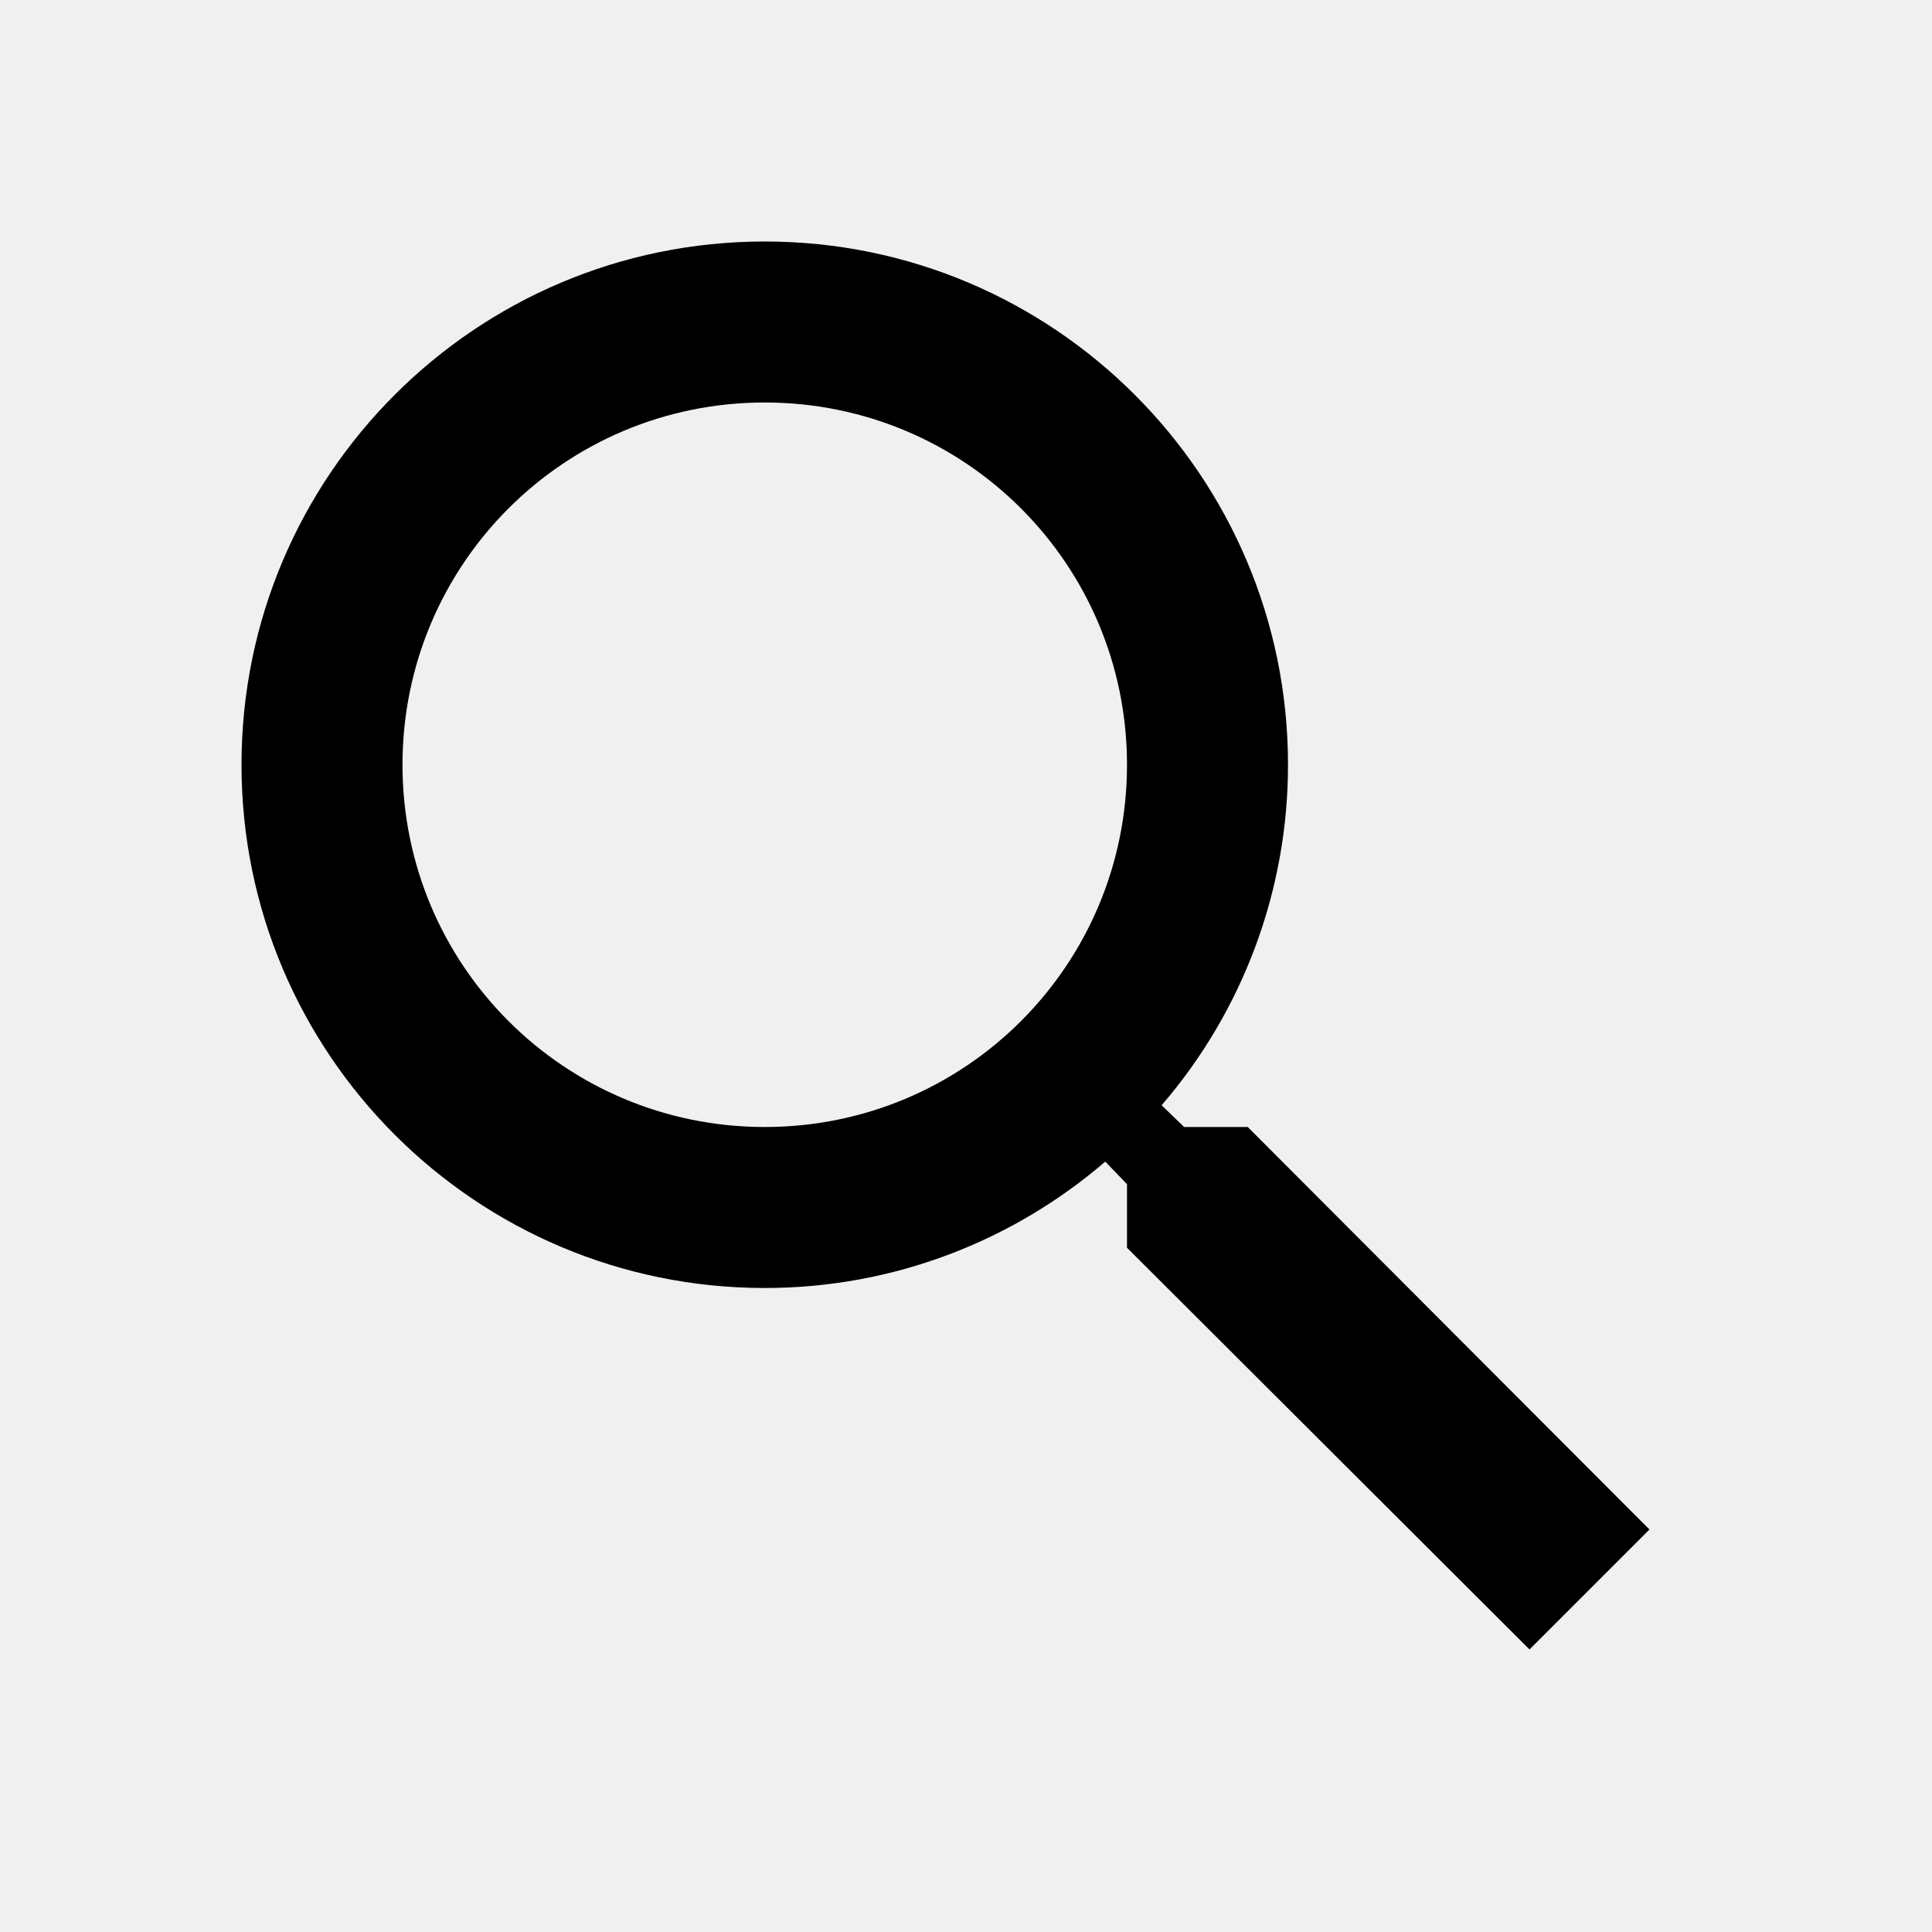
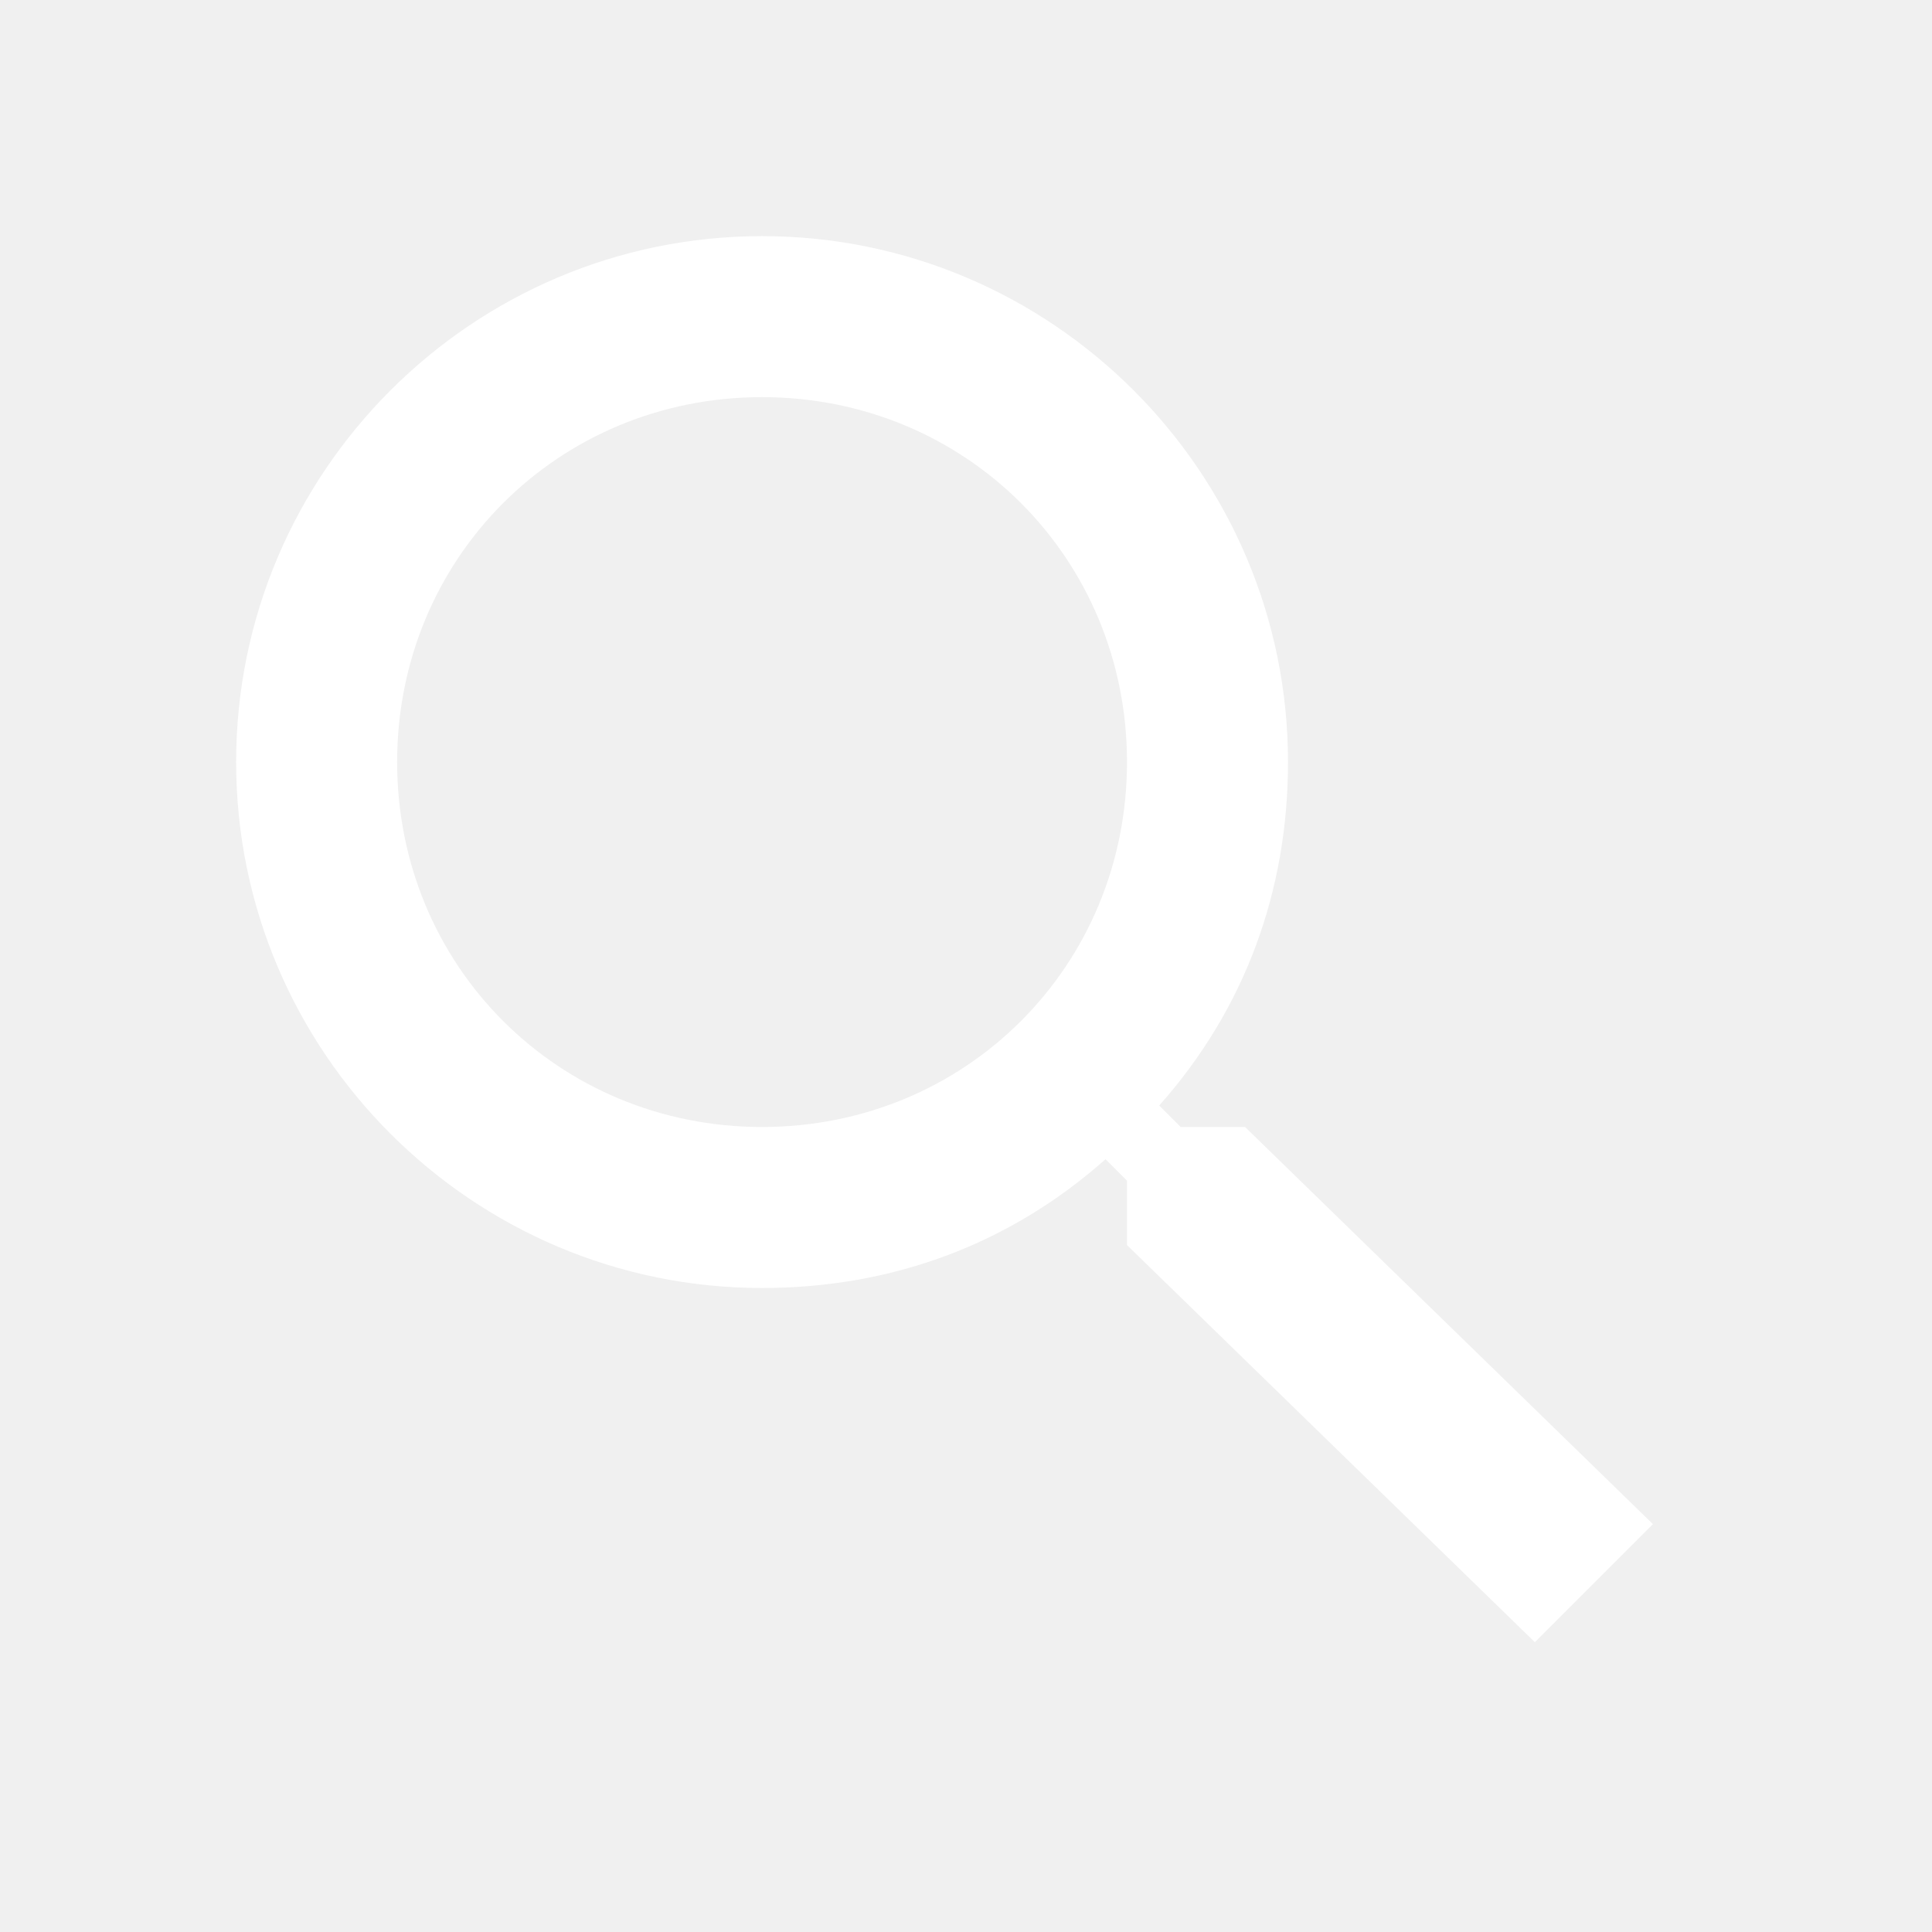
- <svg xmlns="http://www.w3.org/2000/svg" viewBox="0 0 24 24" width="18" height="18" id="search-icon">
-   <path d="M0 0h24v24H0z" fill="none" />
-   <path d="M15.5 14h-.79l-.28-.27A6.471 6.471 0 0 0 16 9.5 6.5 6.5 0 1 0 9.5 16c1.61 0 3.09-.59 4.23-1.57l.27.28v.79l5 4.99L20.49 19l-4.99-5zm-6 0C7.01 14 5 11.99 5 9.5S7.01 5 9.5 5 14 7.01 14 9.5 11.99 14 9.5 14z" />
+ <svg xmlns="http://www.w3.org/2000/svg" version="1.1" id="search-icon" x="0px" y="0px" viewBox="0 0 18 18" style="enable-background:new 0 0 18 18;" xml:space="preserve">
+   <style type="text/css">
+ 	.st0{fill:none;}
+ 	.st1{fill:#FFFFFF;}
+ </style>
+   <path class="st0" d="M0,0h18v18H0V0z" />
+   <path class="st1" d="M11.6,10.5H11l-0.2-0.2c0.8-0.9,1.2-2,1.2-3.2c0-2.7-2.2-4.9-4.9-4.9S2.2,4.4,2.2,7.1S4.4,12,7.1,12  c1.2,0,2.3-0.4,3.2-1.2l0.2,0.2v0.6l3.8,3.7l1.1-1.1L11.6,10.5z M7.1,10.5c-1.9,0-3.4-1.5-3.4-3.4s1.5-3.4,3.4-3.4s3.4,1.5,3.4,3.4  S9,10.5,7.1,10.5z" />
</svg>
